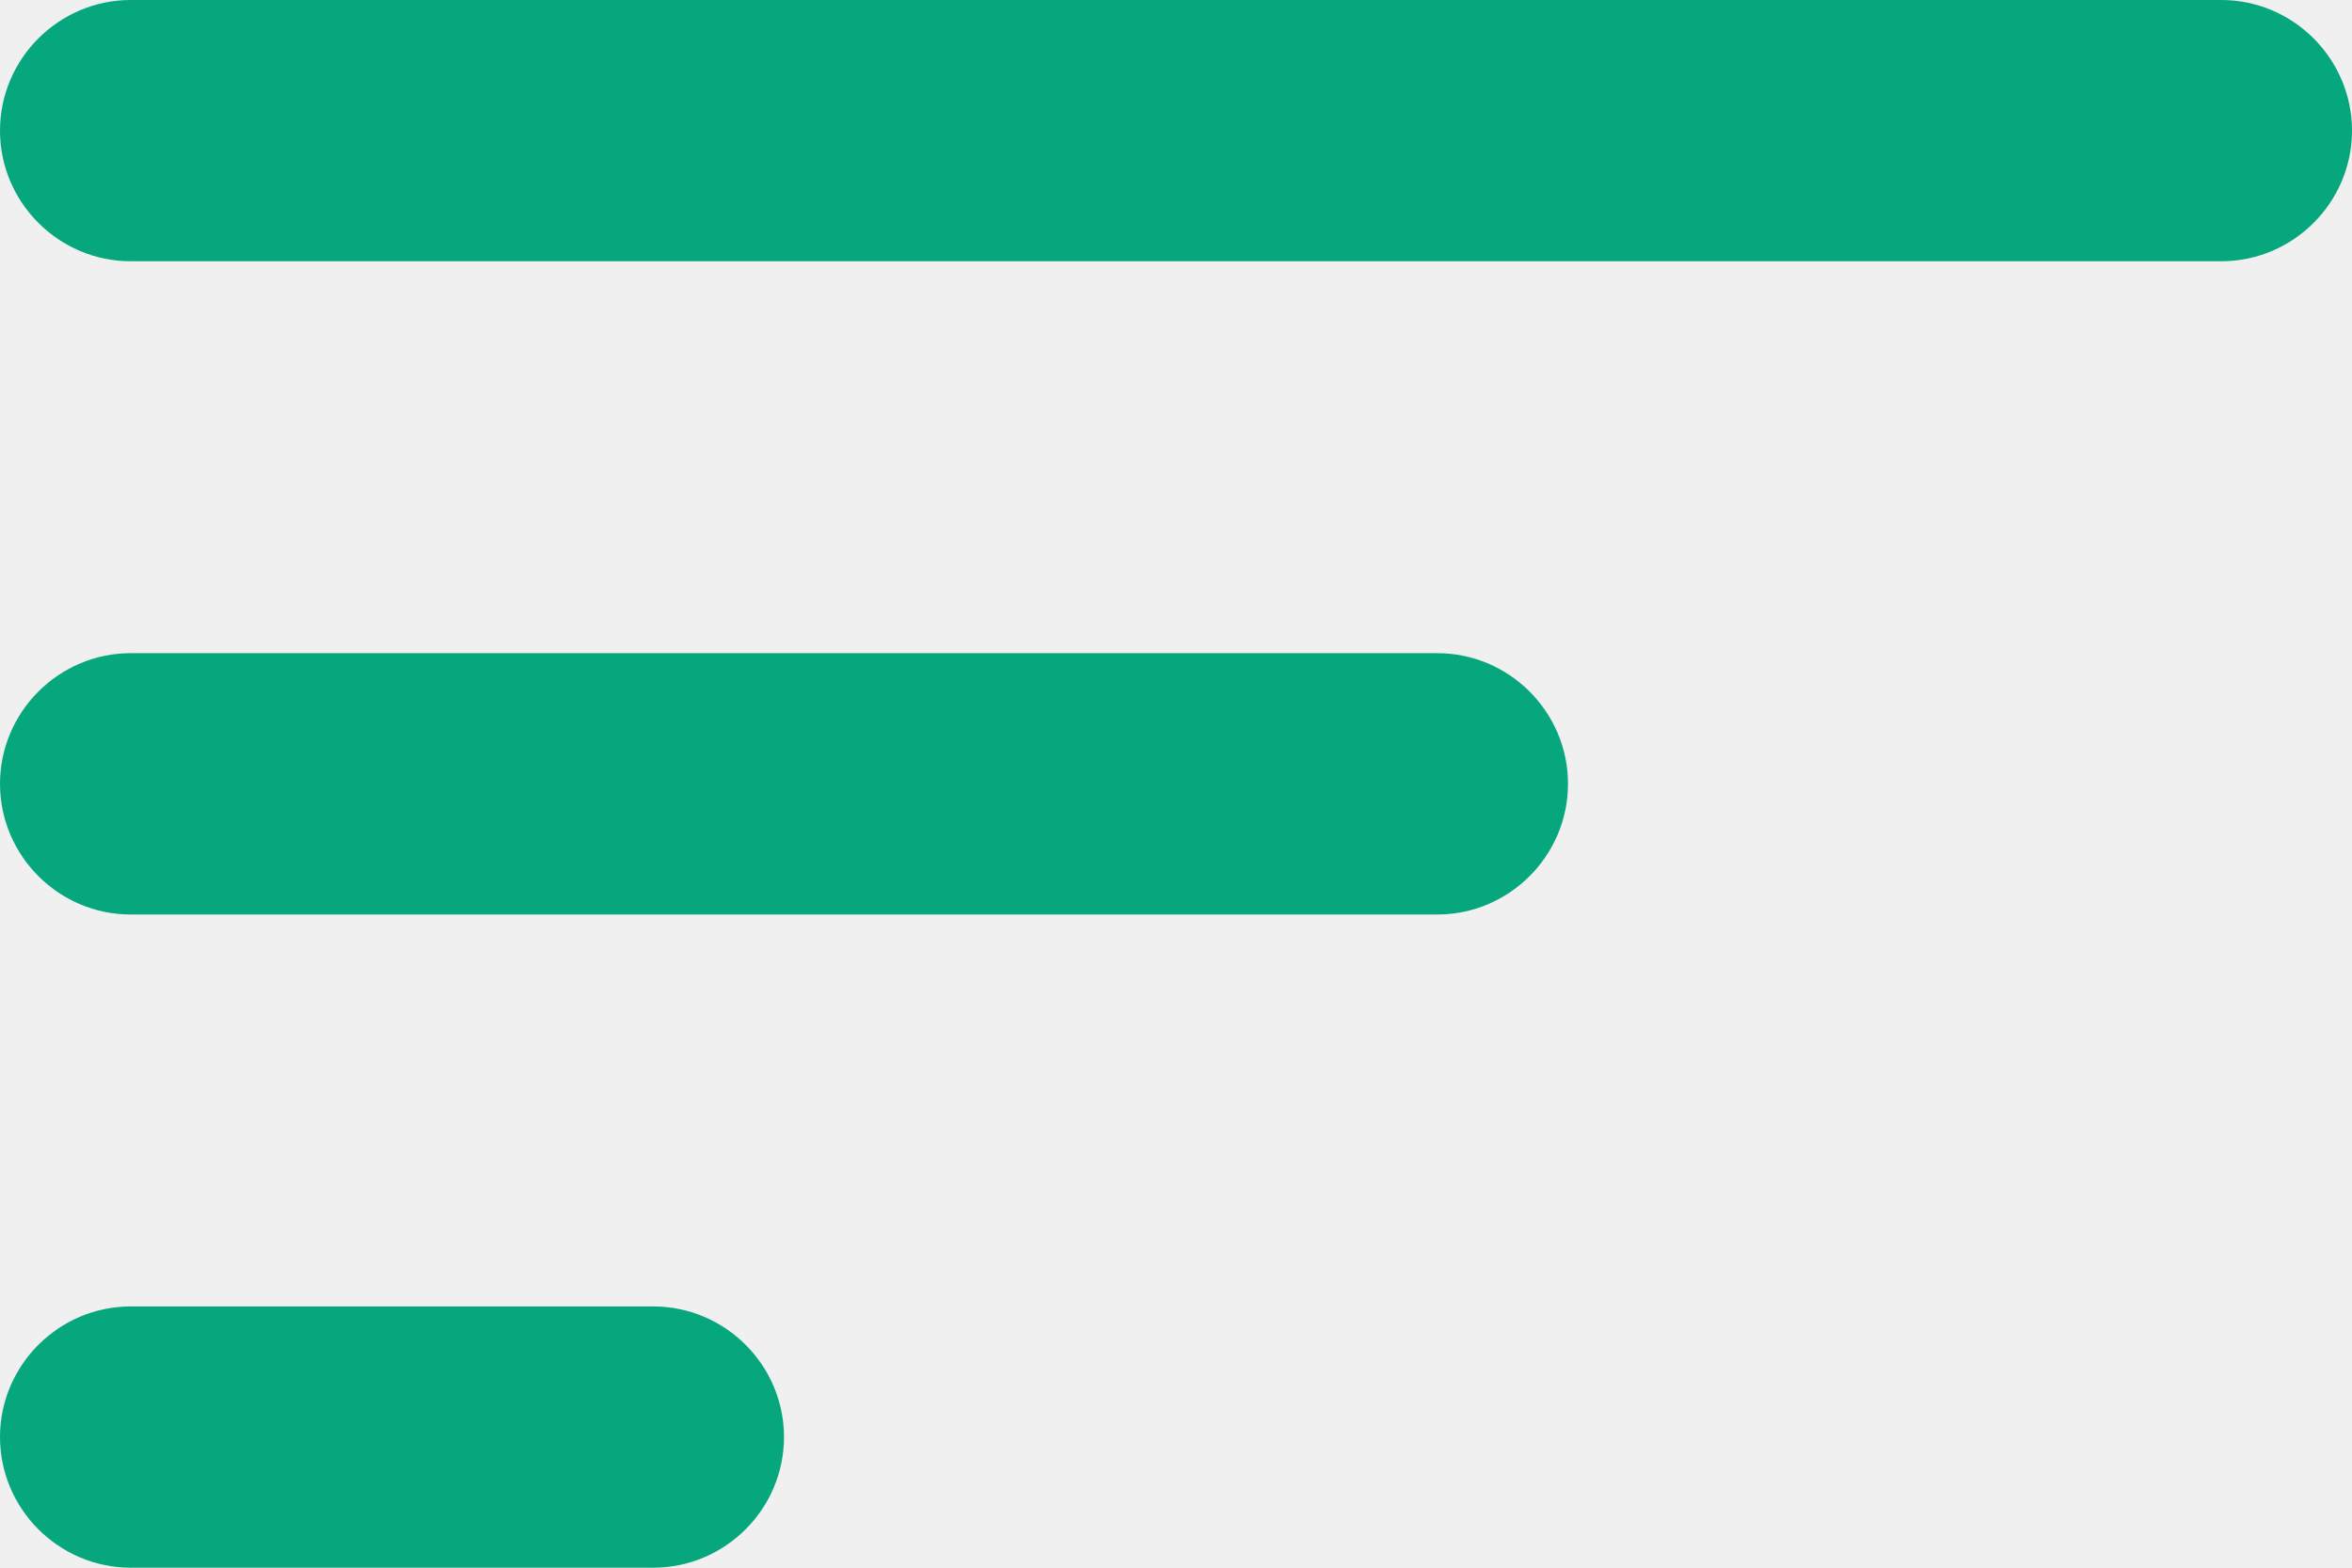
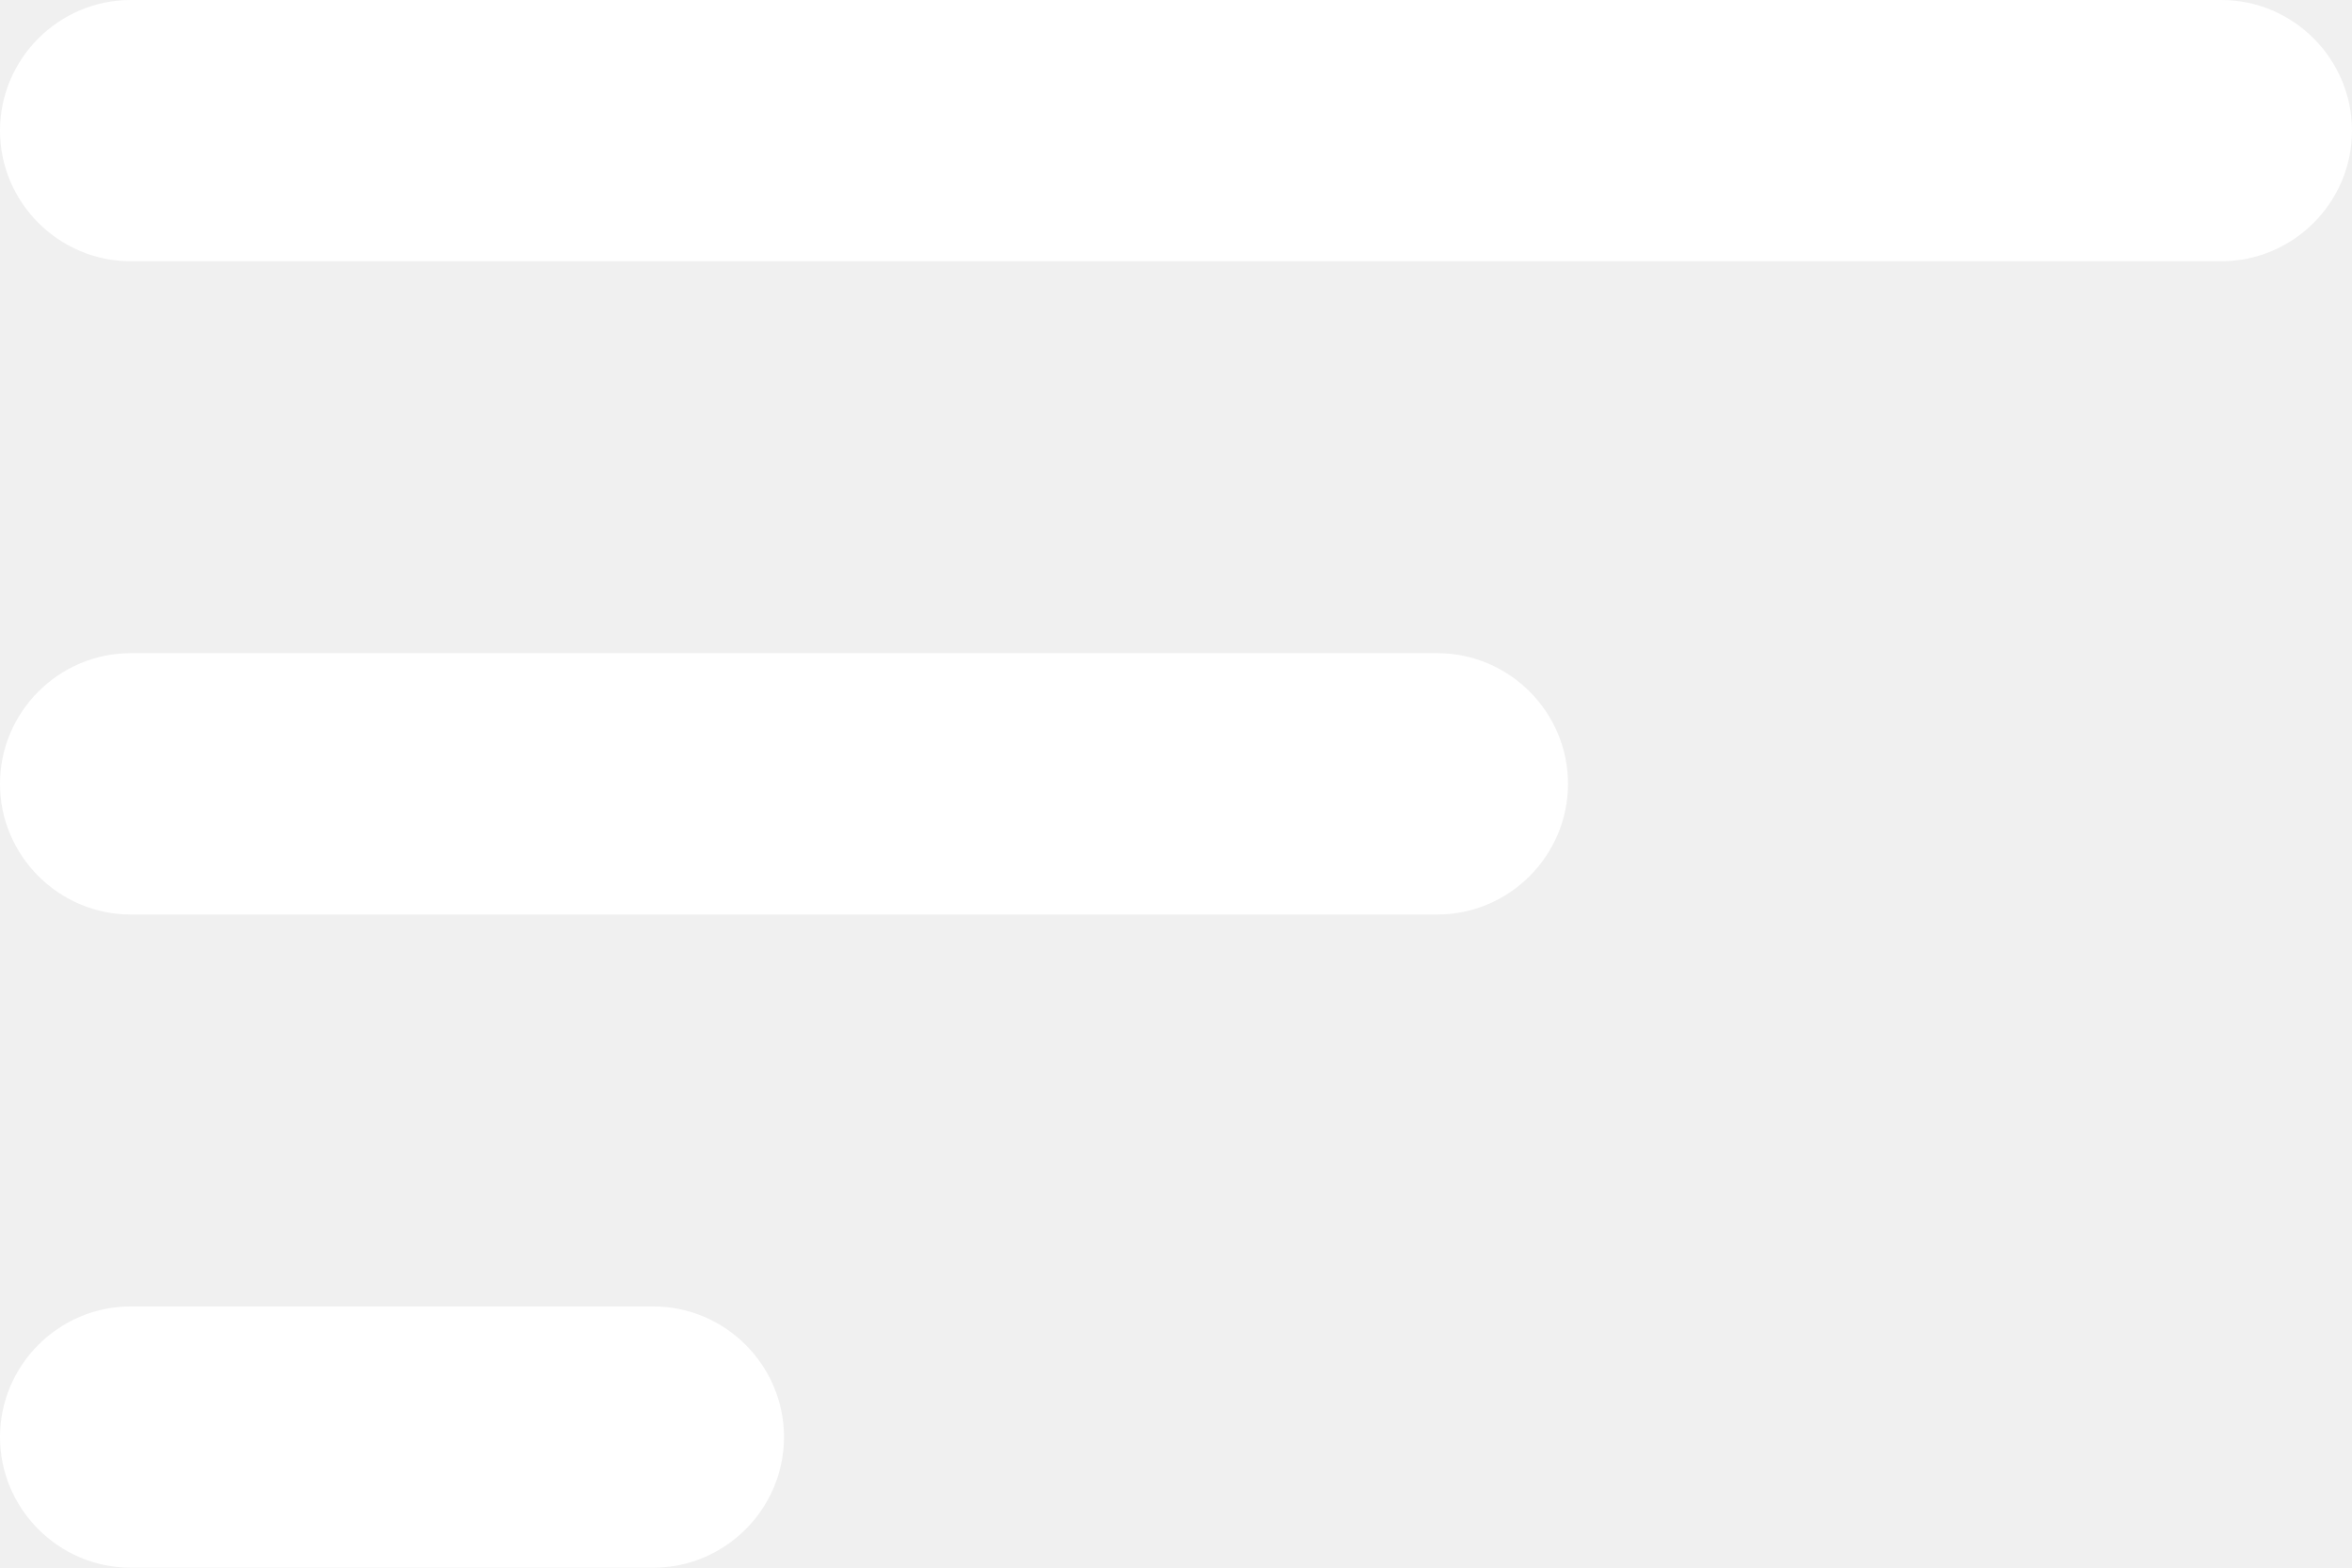
<svg xmlns="http://www.w3.org/2000/svg" width="30" height="20" viewBox="0 0 30 20" fill="none">
-   <path fill-rule="evenodd" clip-rule="evenodd" d="M1.667 20H8.333C9.25 20 10 19.25 10 18.333C10 17.417 9.25 16.667 8.333 16.667H1.667C0.75 16.667 0 17.417 0 18.333C0 19.25 0.75 20 1.667 20ZM0 1.667C0 2.583 0.75 3.333 1.667 3.333H28.333C29.25 3.333 30 2.583 30 1.667C30 0.75 29.25 0 28.333 0H1.667C0.75 0 0 0.75 0 1.667ZM1.667 11.667H18.333C19.25 11.667 20 10.917 20 10C20 9.083 19.25 8.333 18.333 8.333H1.667C0.75 8.333 0 9.083 0 10C0 10.917 0.75 11.667 1.667 11.667Z" fill="#06A77D" />
+   <path fill-rule="evenodd" clip-rule="evenodd" d="M1.667 20H8.333C9.25 20 10 19.25 10 18.333C10 17.417 9.25 16.667 8.333 16.667H1.667C0.75 16.667 0 17.417 0 18.333C0 19.25 0.75 20 1.667 20ZM0 1.667C0 2.583 0.75 3.333 1.667 3.333H28.333C29.25 3.333 30 2.583 30 1.667C30 0.75 29.25 0 28.333 0H1.667C0.75 0 0 0.75 0 1.667ZM1.667 11.667H18.333C19.25 11.667 20 10.917 20 10C20 9.083 19.25 8.333 18.333 8.333H1.667C0.75 8.333 0 9.083 0 10C0 10.917 0.75 11.667 1.667 11.667Z" fill="white" />
</svg>
